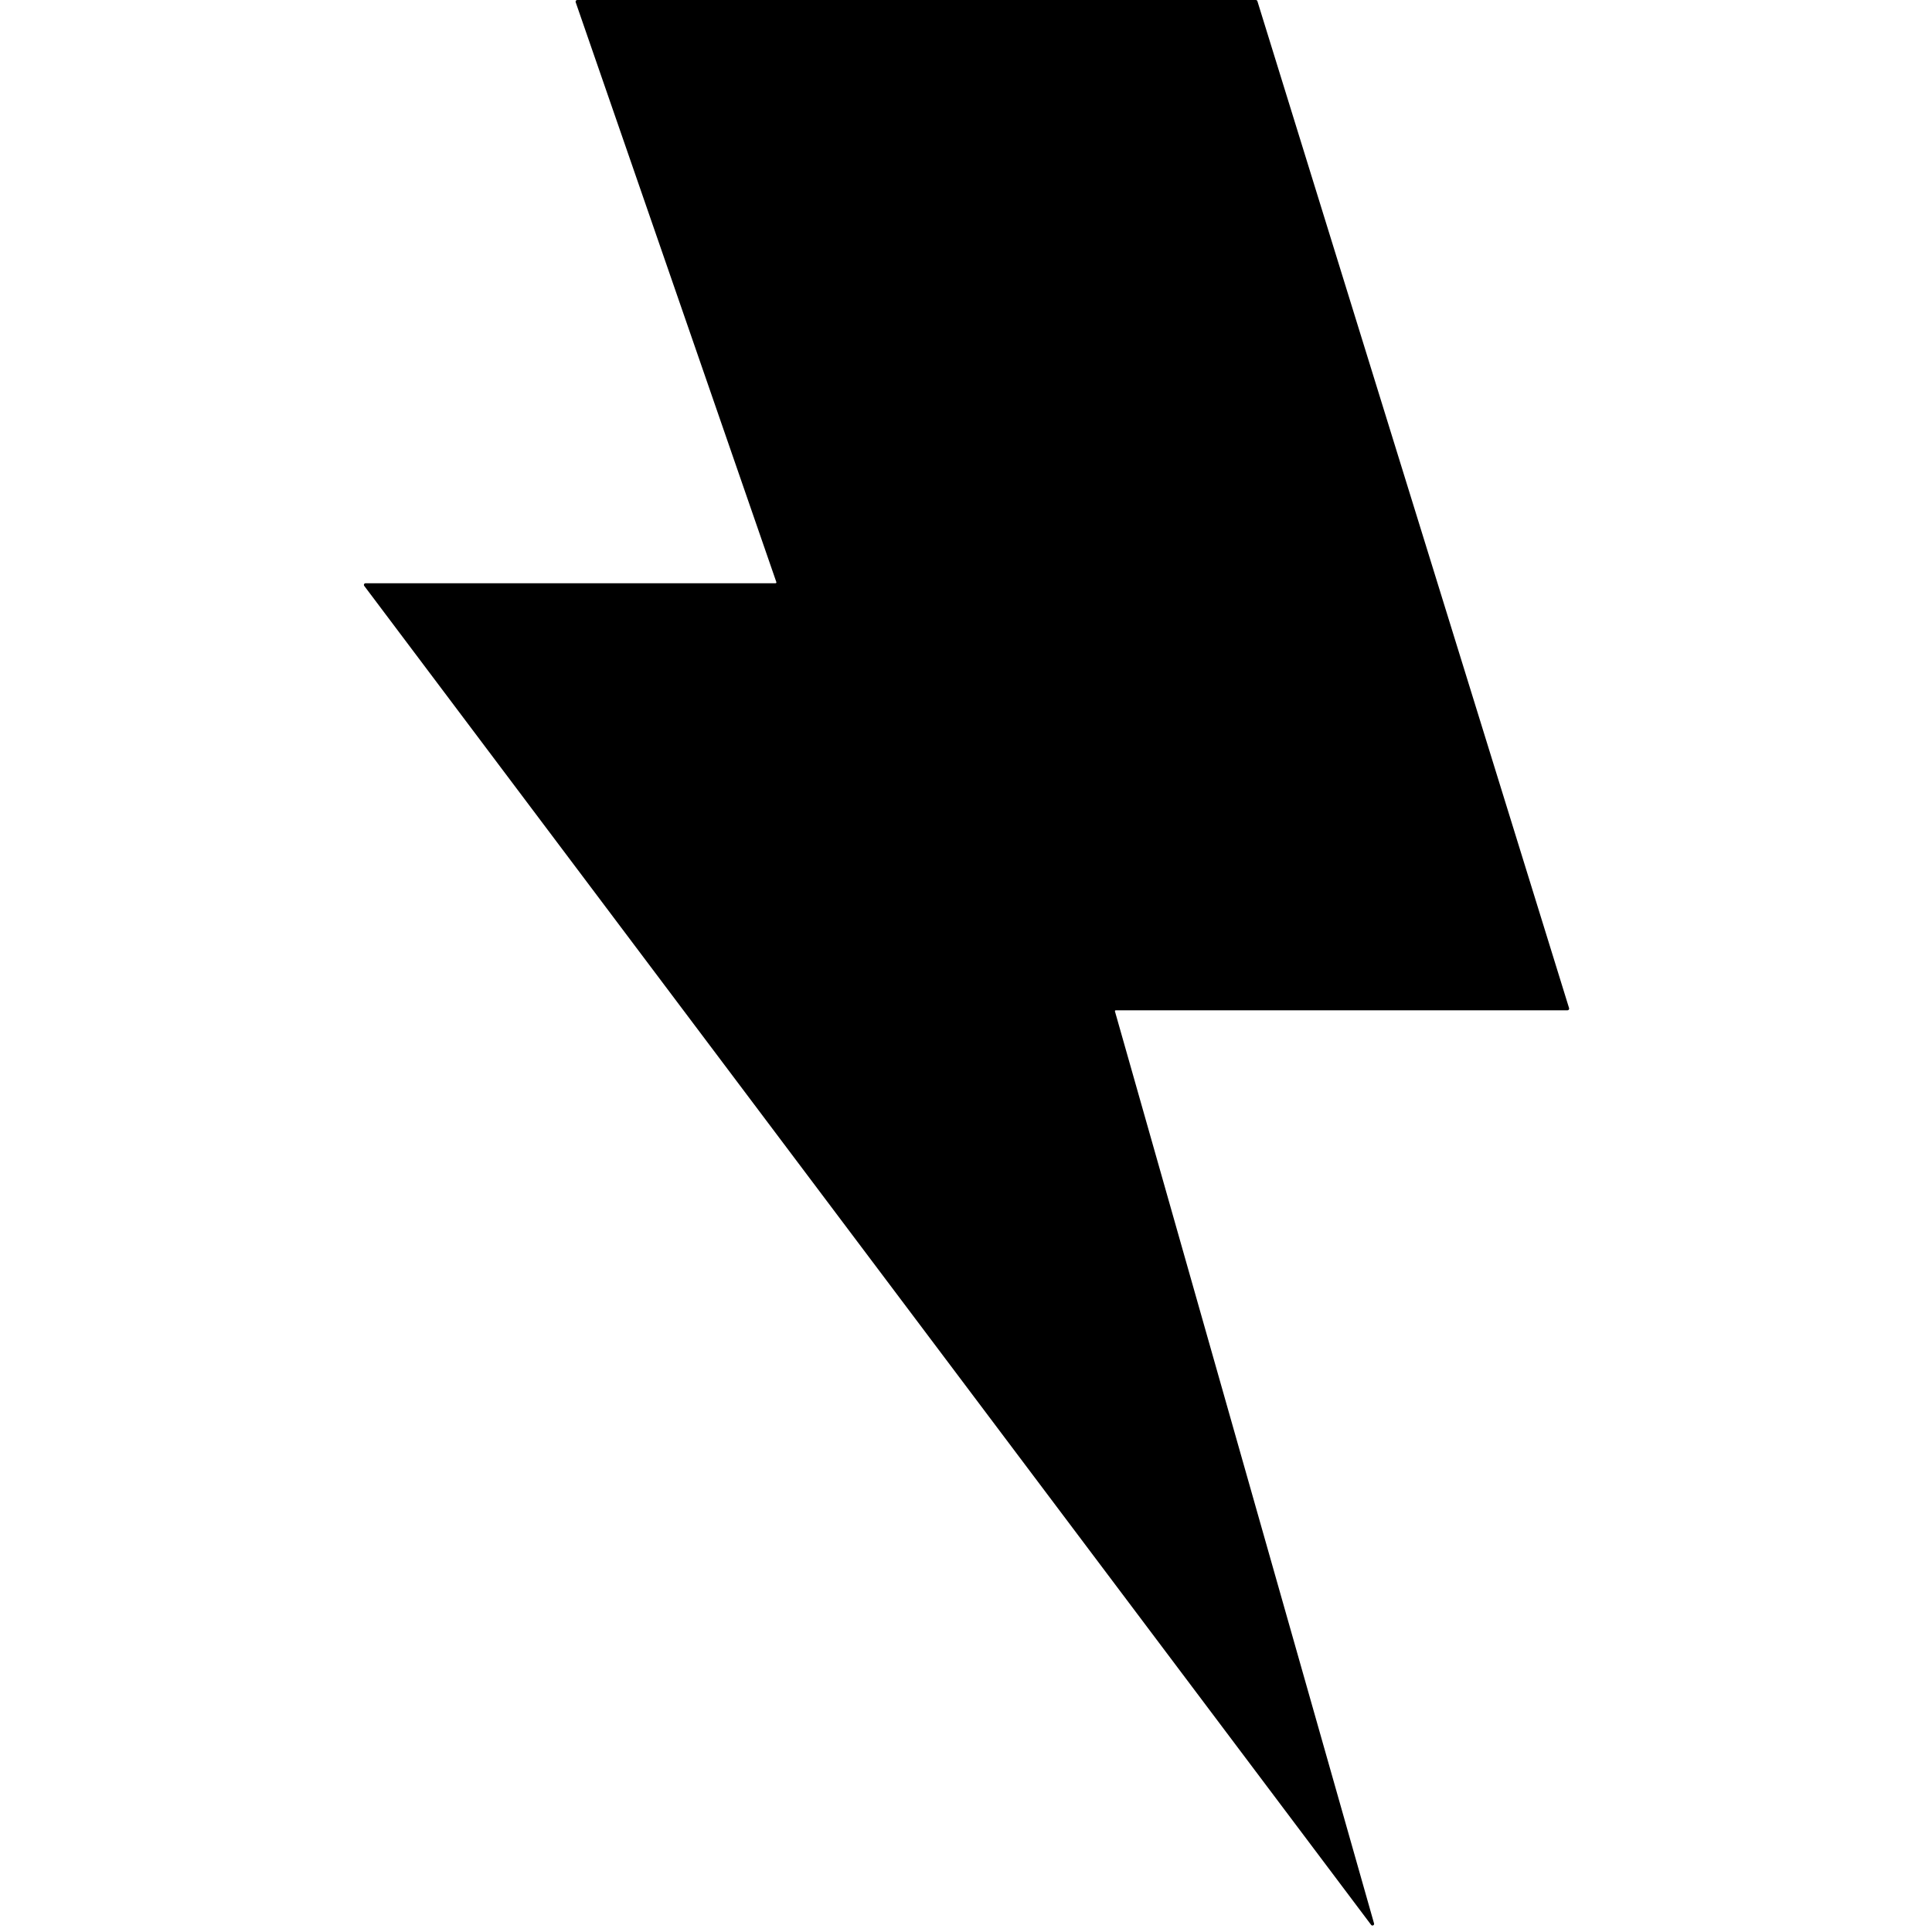
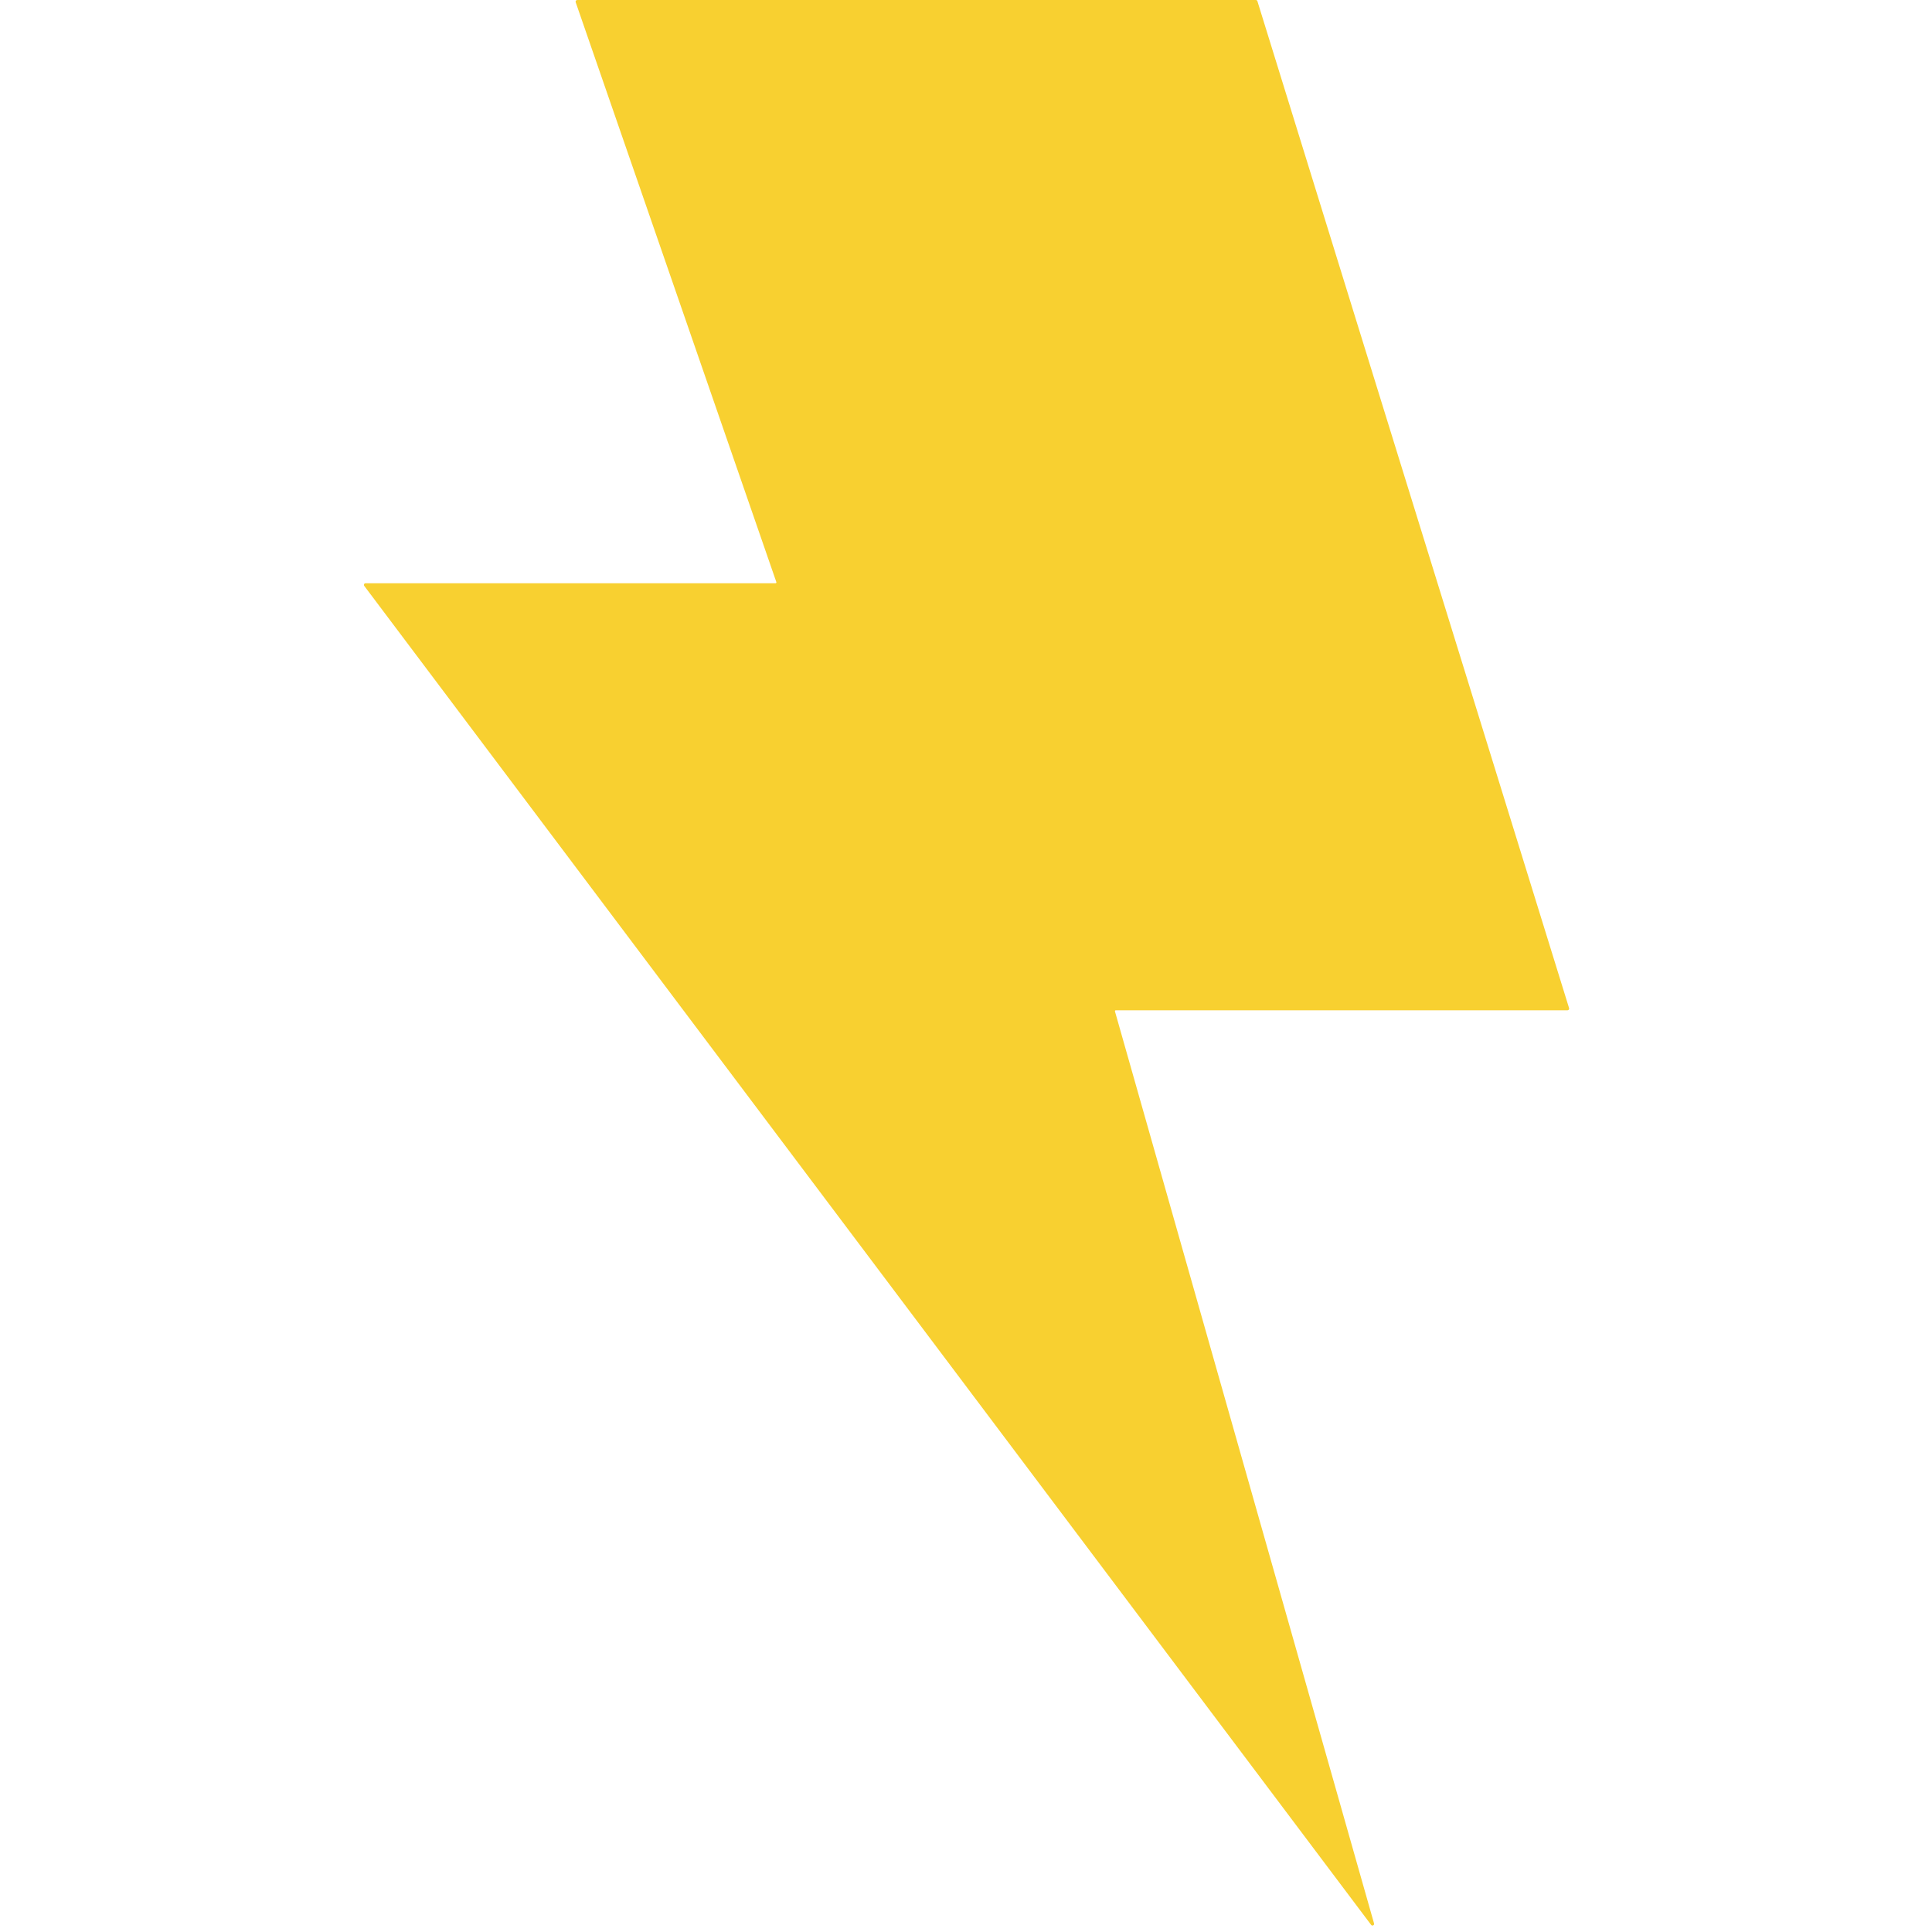
<svg xmlns="http://www.w3.org/2000/svg" viewBox="0 0 512 512">
-   <path fill-rule="evenodd" clip-rule="evenodd" d="M152.56 0.584C152.461 0.298 152.674 0 152.976 0H332.805C332.998 0 333.169 0.126 333.226 0.31L415.824 267.171C415.911 267.454 415.7 267.741 415.403 267.741H295.684C295.538 267.741 295.433 267.88 295.473 268.021L364.135 509.726C364.269 510.195 363.654 510.501 363.361 510.111L96.529 155.267C96.311 154.977 96.518 154.563 96.881 154.563H205.536C205.687 154.563 205.793 154.414 205.743 154.271L152.56 0.584Z" />
+   <path fill="#F8D030" fill-rule="evenodd" clip-rule="evenodd" d="M152.56 0.584C152.461 0.298 152.674 0 152.976 0H332.805C332.998 0 333.169 0.126 333.226 0.31L415.824 267.171C415.911 267.454 415.7 267.741 415.403 267.741H295.684C295.538 267.741 295.433 267.88 295.473 268.021L364.135 509.726C364.269 510.195 363.654 510.501 363.361 510.111L96.529 155.267C96.311 154.977 96.518 154.563 96.881 154.563H205.536C205.687 154.563 205.793 154.414 205.743 154.271L152.56 0.584Z" />
</svg>
